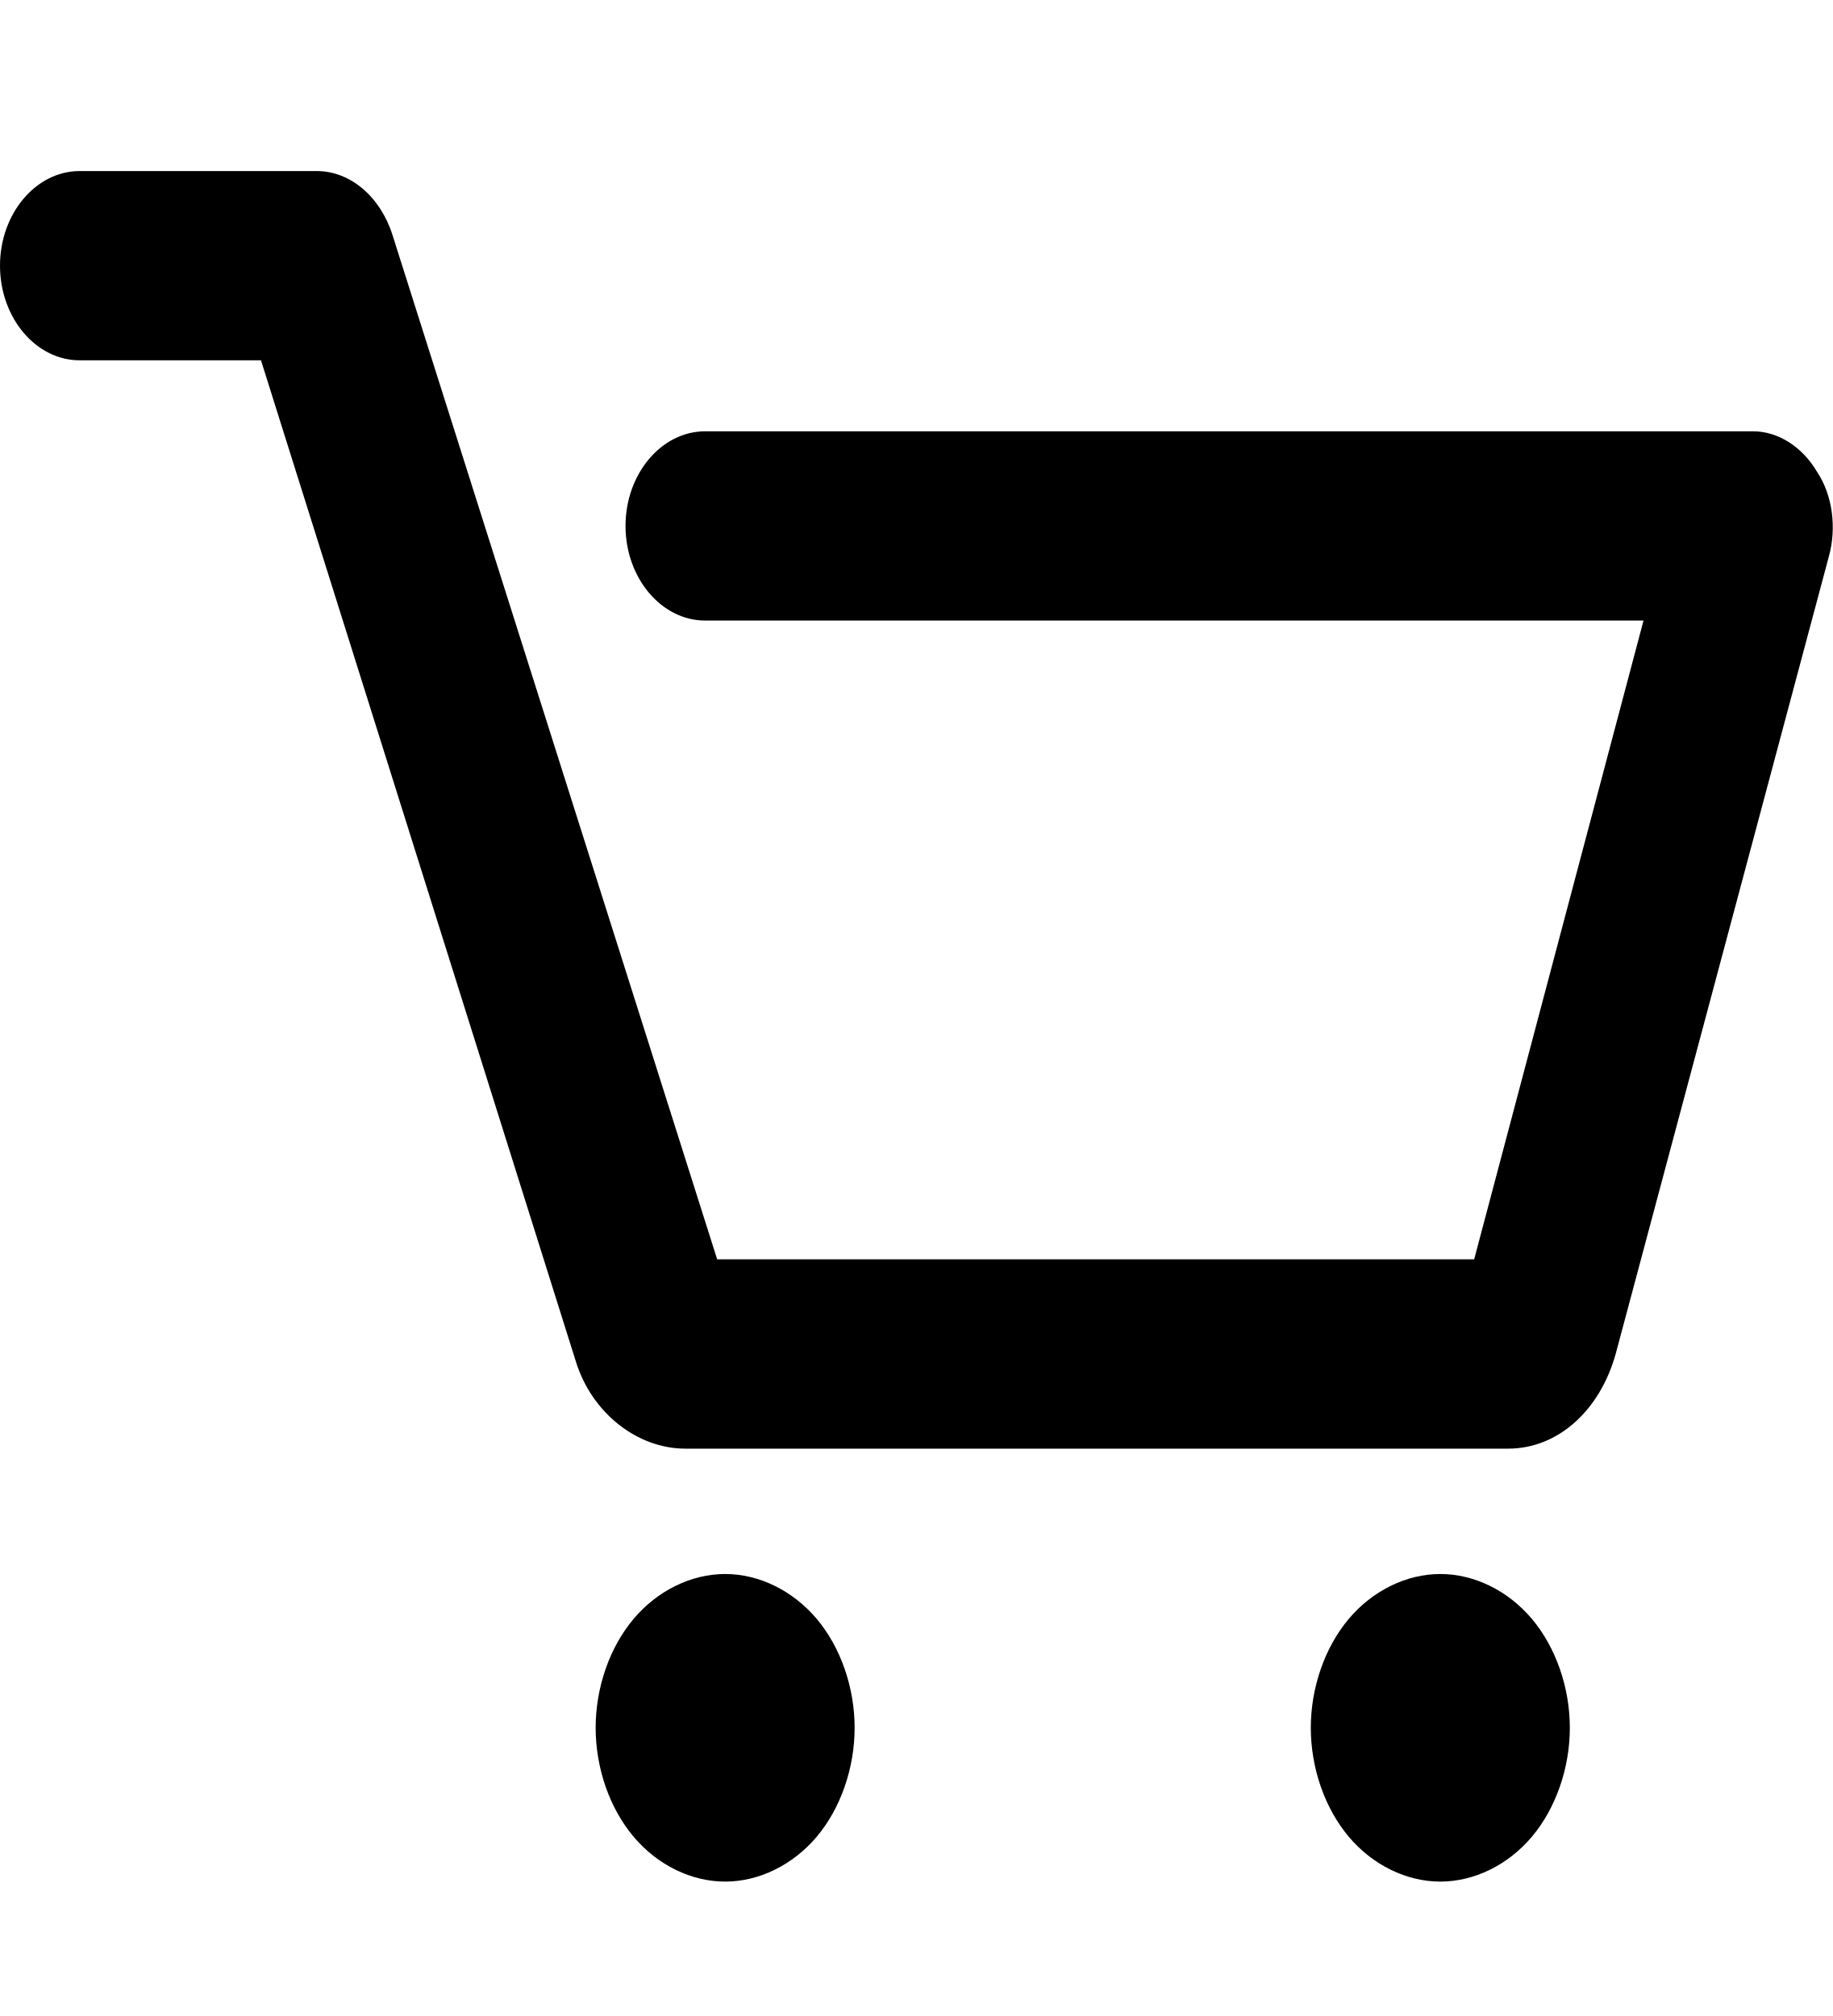
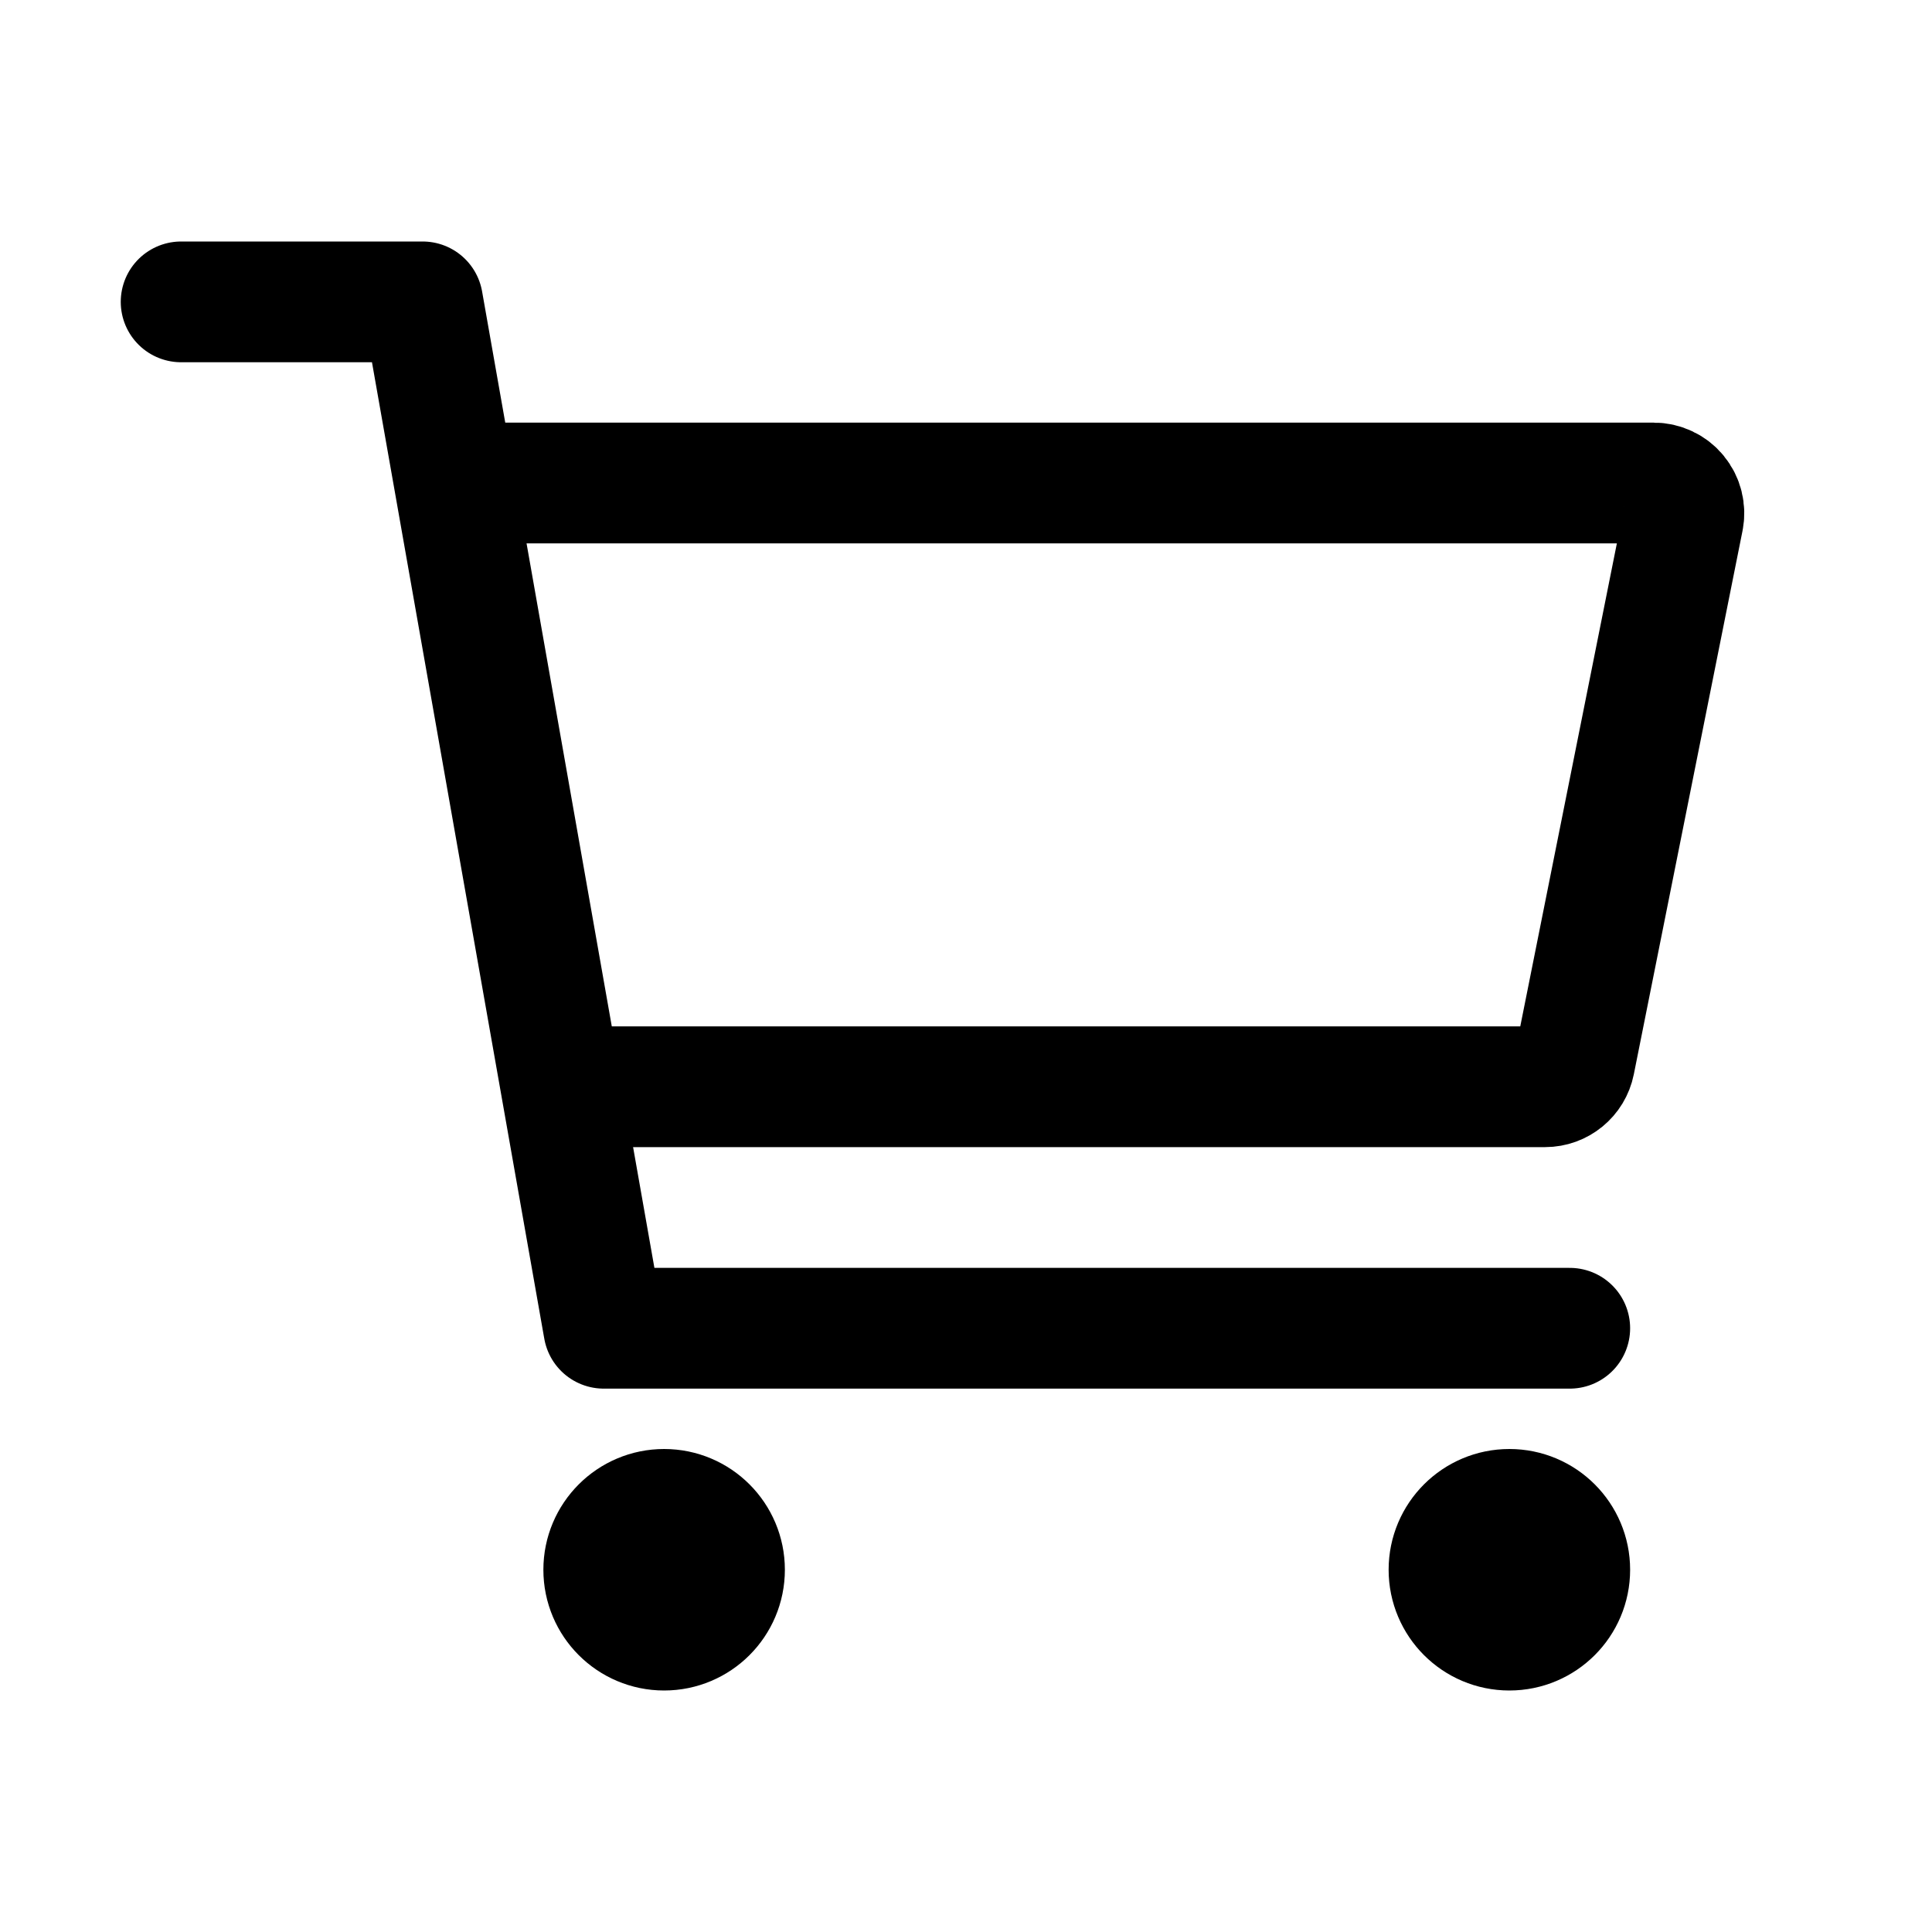
- <svg xmlns="http://www.w3.org/2000/svg" width="30" height="33" viewBox="0 0 30 33" fill="none">
-   <path d="M29.935 9.112L26.446 22.164C26.185 23.093 25.5 23.713 24.685 23.713L11.217 23.713C10.435 23.713 9.685 23.132 9.424 22.28L4.272 5.898L1.304 5.898C0.587 5.898 4.19823e-07 5.201 2.70853e-07 4.349C1.21884e-07 3.497 0.587 2.8 1.304 2.8L5.185 2.8C5.739 2.8 6.228 3.226 6.424 3.845L11.739 20.614L24.13 20.614L26.902 10.158L11.543 10.158C10.826 10.158 10.239 9.461 10.239 8.609C10.239 7.757 10.826 7.06 11.543 7.06L28.696 7.06C29.12 7.06 29.511 7.331 29.739 7.718C30 8.105 30.065 8.648 29.935 9.112ZM11.87 25.765C11.315 25.765 10.761 26.036 10.37 26.501C9.978 26.966 9.75 27.624 9.75 28.282C9.75 28.941 9.978 29.599 10.37 30.064C10.761 30.529 11.315 30.8 11.87 30.8C12.424 30.8 12.978 30.529 13.37 30.064C13.761 29.599 13.989 28.941 13.989 28.282C13.989 27.624 13.761 26.966 13.37 26.501C12.978 26.036 12.424 25.765 11.87 25.765ZM23.576 25.765C23.022 25.765 22.467 26.036 22.076 26.501C21.685 26.966 21.456 27.624 21.456 28.282C21.456 28.941 21.685 29.599 22.076 30.064C22.467 30.529 23.022 30.8 23.576 30.8C24.13 30.8 24.685 30.529 25.076 30.064C25.467 29.599 25.696 28.941 25.696 28.282C25.696 27.624 25.467 26.966 25.076 26.501C24.685 26.036 24.13 25.765 23.576 25.765Z" fill="currentColor" />
+ <svg xmlns="http://www.w3.org/2000/svg" stroke="currentColor" fill="currentColor" stroke-width="0" viewBox="0 0 512 512" height="200px" width="200px">
+   <circle cx="176" cy="416" r="16" fill="none" stroke-linecap="round" stroke-linejoin="round" stroke-width="32" />
+   <circle cx="400" cy="416" r="16" fill="none" stroke-linecap="round" stroke-linejoin="round" stroke-width="32" />
+   <path fill="none" stroke-linecap="round" stroke-linejoin="round" stroke-width="32" d="M48 80h64l48 272h256" />
+   <path fill="none" stroke-linecap="round" stroke-linejoin="round" stroke-width="32" d="M160 288h249.44a8 8 0 0 0 7.85-6.43l28.8-144a8 8 0 0 0-7.85-9.57H128" />
</svg>
